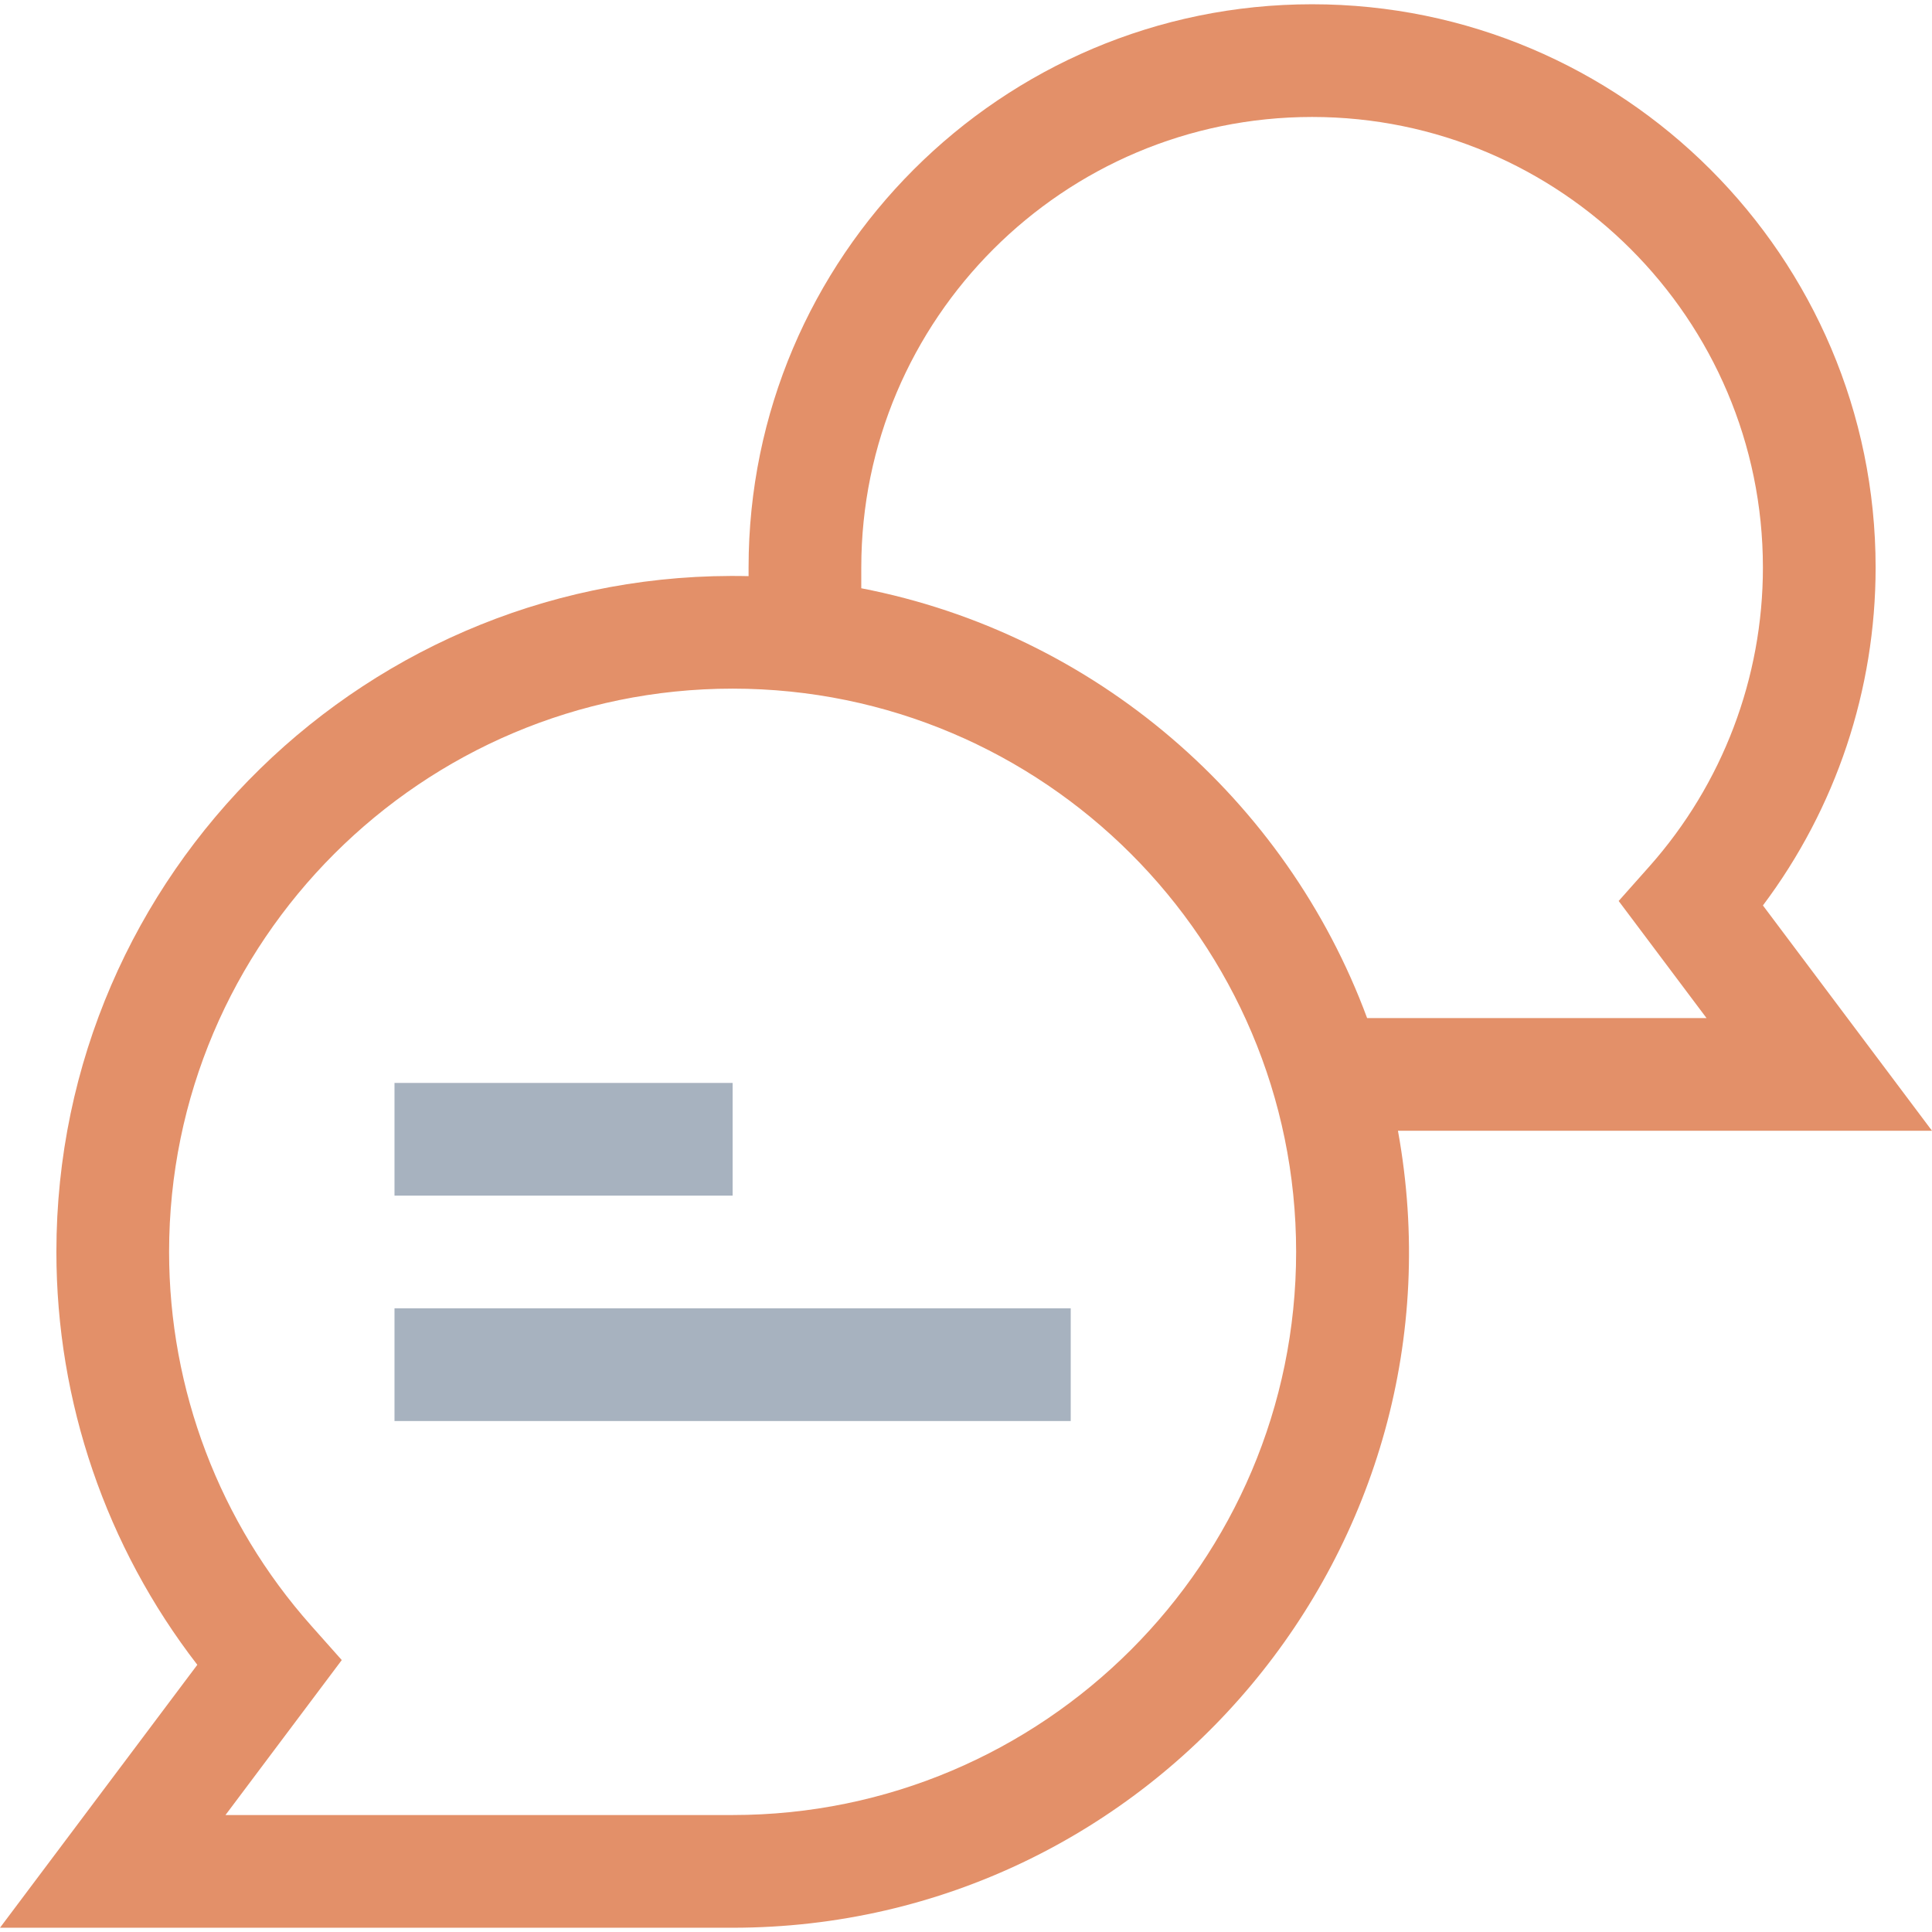
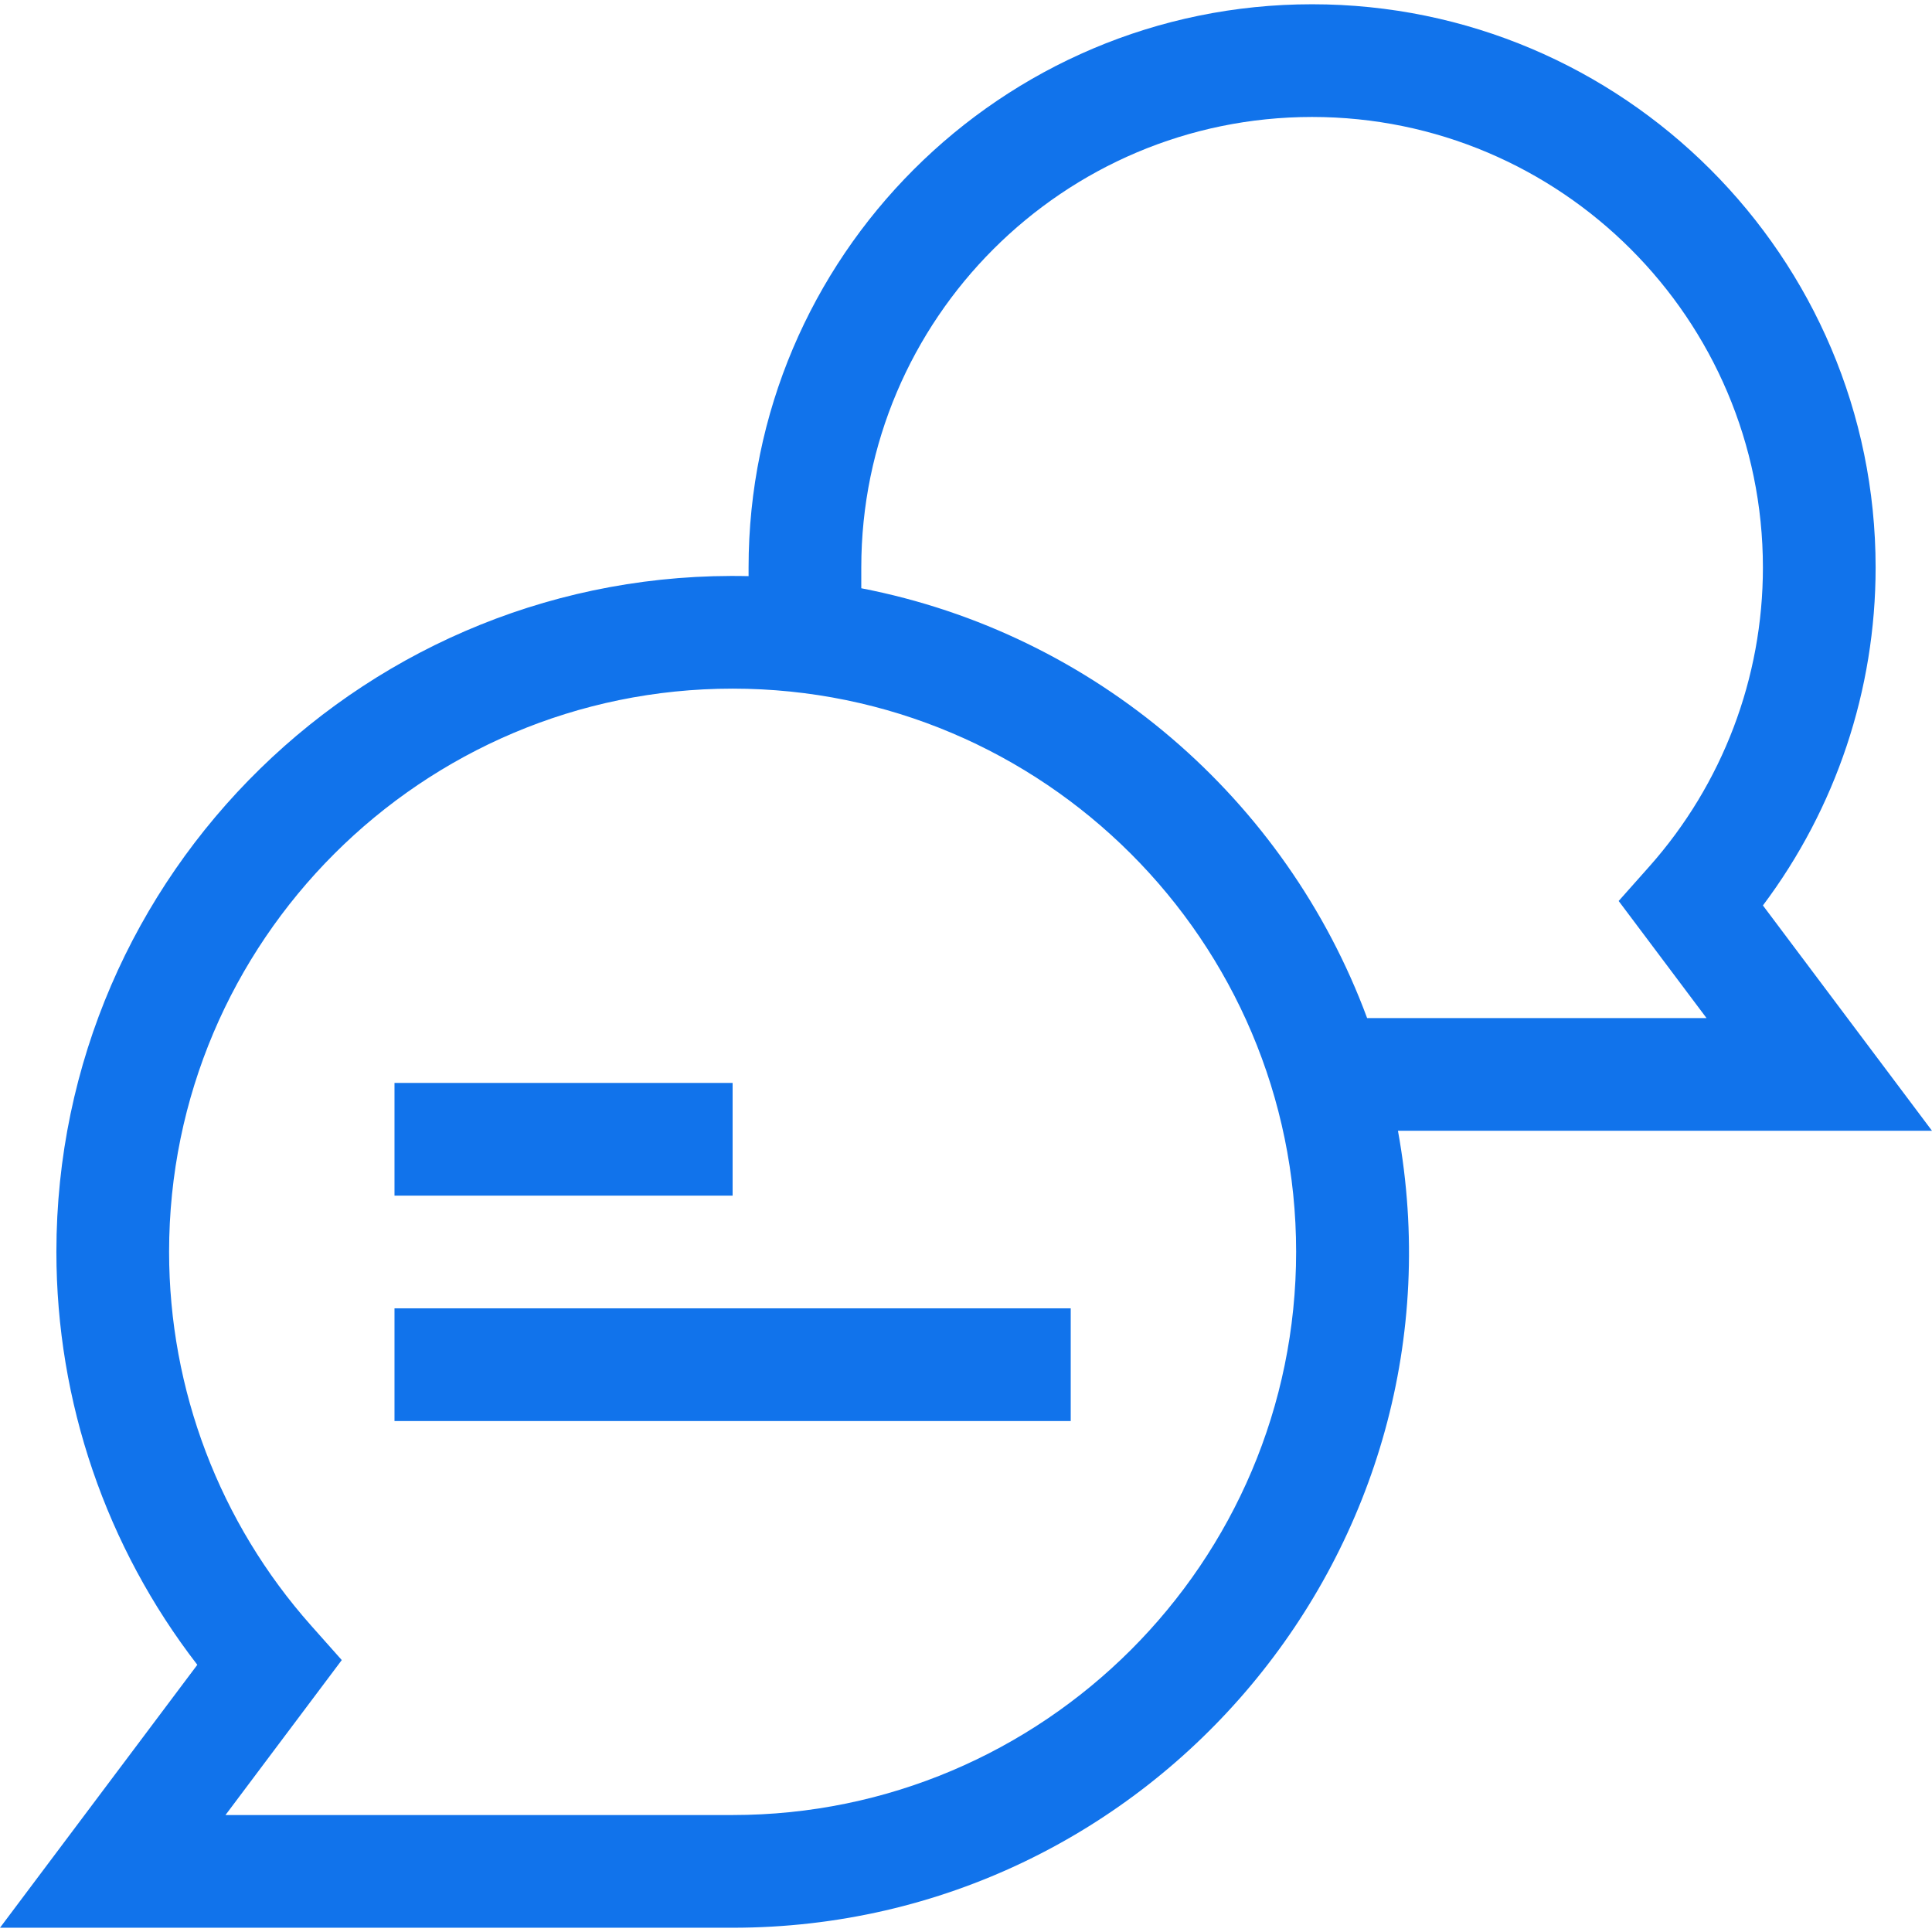
<svg xmlns="http://www.w3.org/2000/svg" version="1.1" width="512" height="512" x="0" y="0" viewBox="0 0 514.269 514.269" style="enable-background:new 0 0 512 512" xml:space="preserve" class="">
  <g>
    <g>
-       <path d="m105.01 288.259h90v30h-90z" fill="#a7b2bf" data-original="#000000" style="" class="" />
-       <path d="m105.01 348.259h180v30h-180z" fill="#a7b2bf" data-original="#000000" style="" class="" />
-       <path d="m514.269 300.995-45.007-59.979c19.422-25.86 29.998-57.361 29.998-89.951 0-82.672-67.29-149.93-150-149.93s-150 67.258-150 149.93v2.294c-101.025-2.339-184.25 79.077-184.25 179.861 0 39.947 13.24 78.526 37.511 109.925l-52.521 69.989h195.01c111.885 0 197.19-101.54 177.104-212.14h142.155zm-285.009-149.931c0-66.13 53.832-119.93 120-119.93s120 53.8 120 119.93c0 29.379-10.744 57.648-30.253 79.601l-8.144 9.163 23.388 31.167h-90.345c-21.548-58.245-72.44-102.38-134.647-114.408v-5.523zm-34.25 332.07h-134.99l30.953-41.248-8.144-9.163c-24.388-27.44-37.819-62.778-37.819-99.503 0-82.664 67.29-149.915 150-149.915s150 67.251 150 149.915c0 82.663-67.29 149.914-150 149.914z" fill="#e39069" data-original="#000000" style="" class="" />
+       <path d="m105.01 288.259h90v30h-90z" fill="#1173eb" data-original="#000000" style="" class="" />
+       <path d="m105.01 348.259h180v30h-180z" fill="#1173eb" data-original="#000000" style="" class="" />
+       <path d="m514.269 300.995-45.007-59.979c19.422-25.86 29.998-57.361 29.998-89.951 0-82.672-67.29-149.93-150-149.93s-150 67.258-150 149.93v2.294c-101.025-2.339-184.25 79.077-184.25 179.861 0 39.947 13.24 78.526 37.511 109.925l-52.521 69.989h195.01c111.885 0 197.19-101.54 177.104-212.14h142.155zm-285.009-149.931c0-66.13 53.832-119.93 120-119.93s120 53.8 120 119.93c0 29.379-10.744 57.648-30.253 79.601l-8.144 9.163 23.388 31.167h-90.345c-21.548-58.245-72.44-102.38-134.647-114.408v-5.523zm-34.25 332.07h-134.99l30.953-41.248-8.144-9.163c-24.388-27.44-37.819-62.778-37.819-99.503 0-82.664 67.29-149.915 150-149.915s150 67.251 150 149.915c0 82.663-67.29 149.914-150 149.914z" fill="#1173eb" data-original="#000000" style="" class="" />
    </g>
  </g>
</svg>
